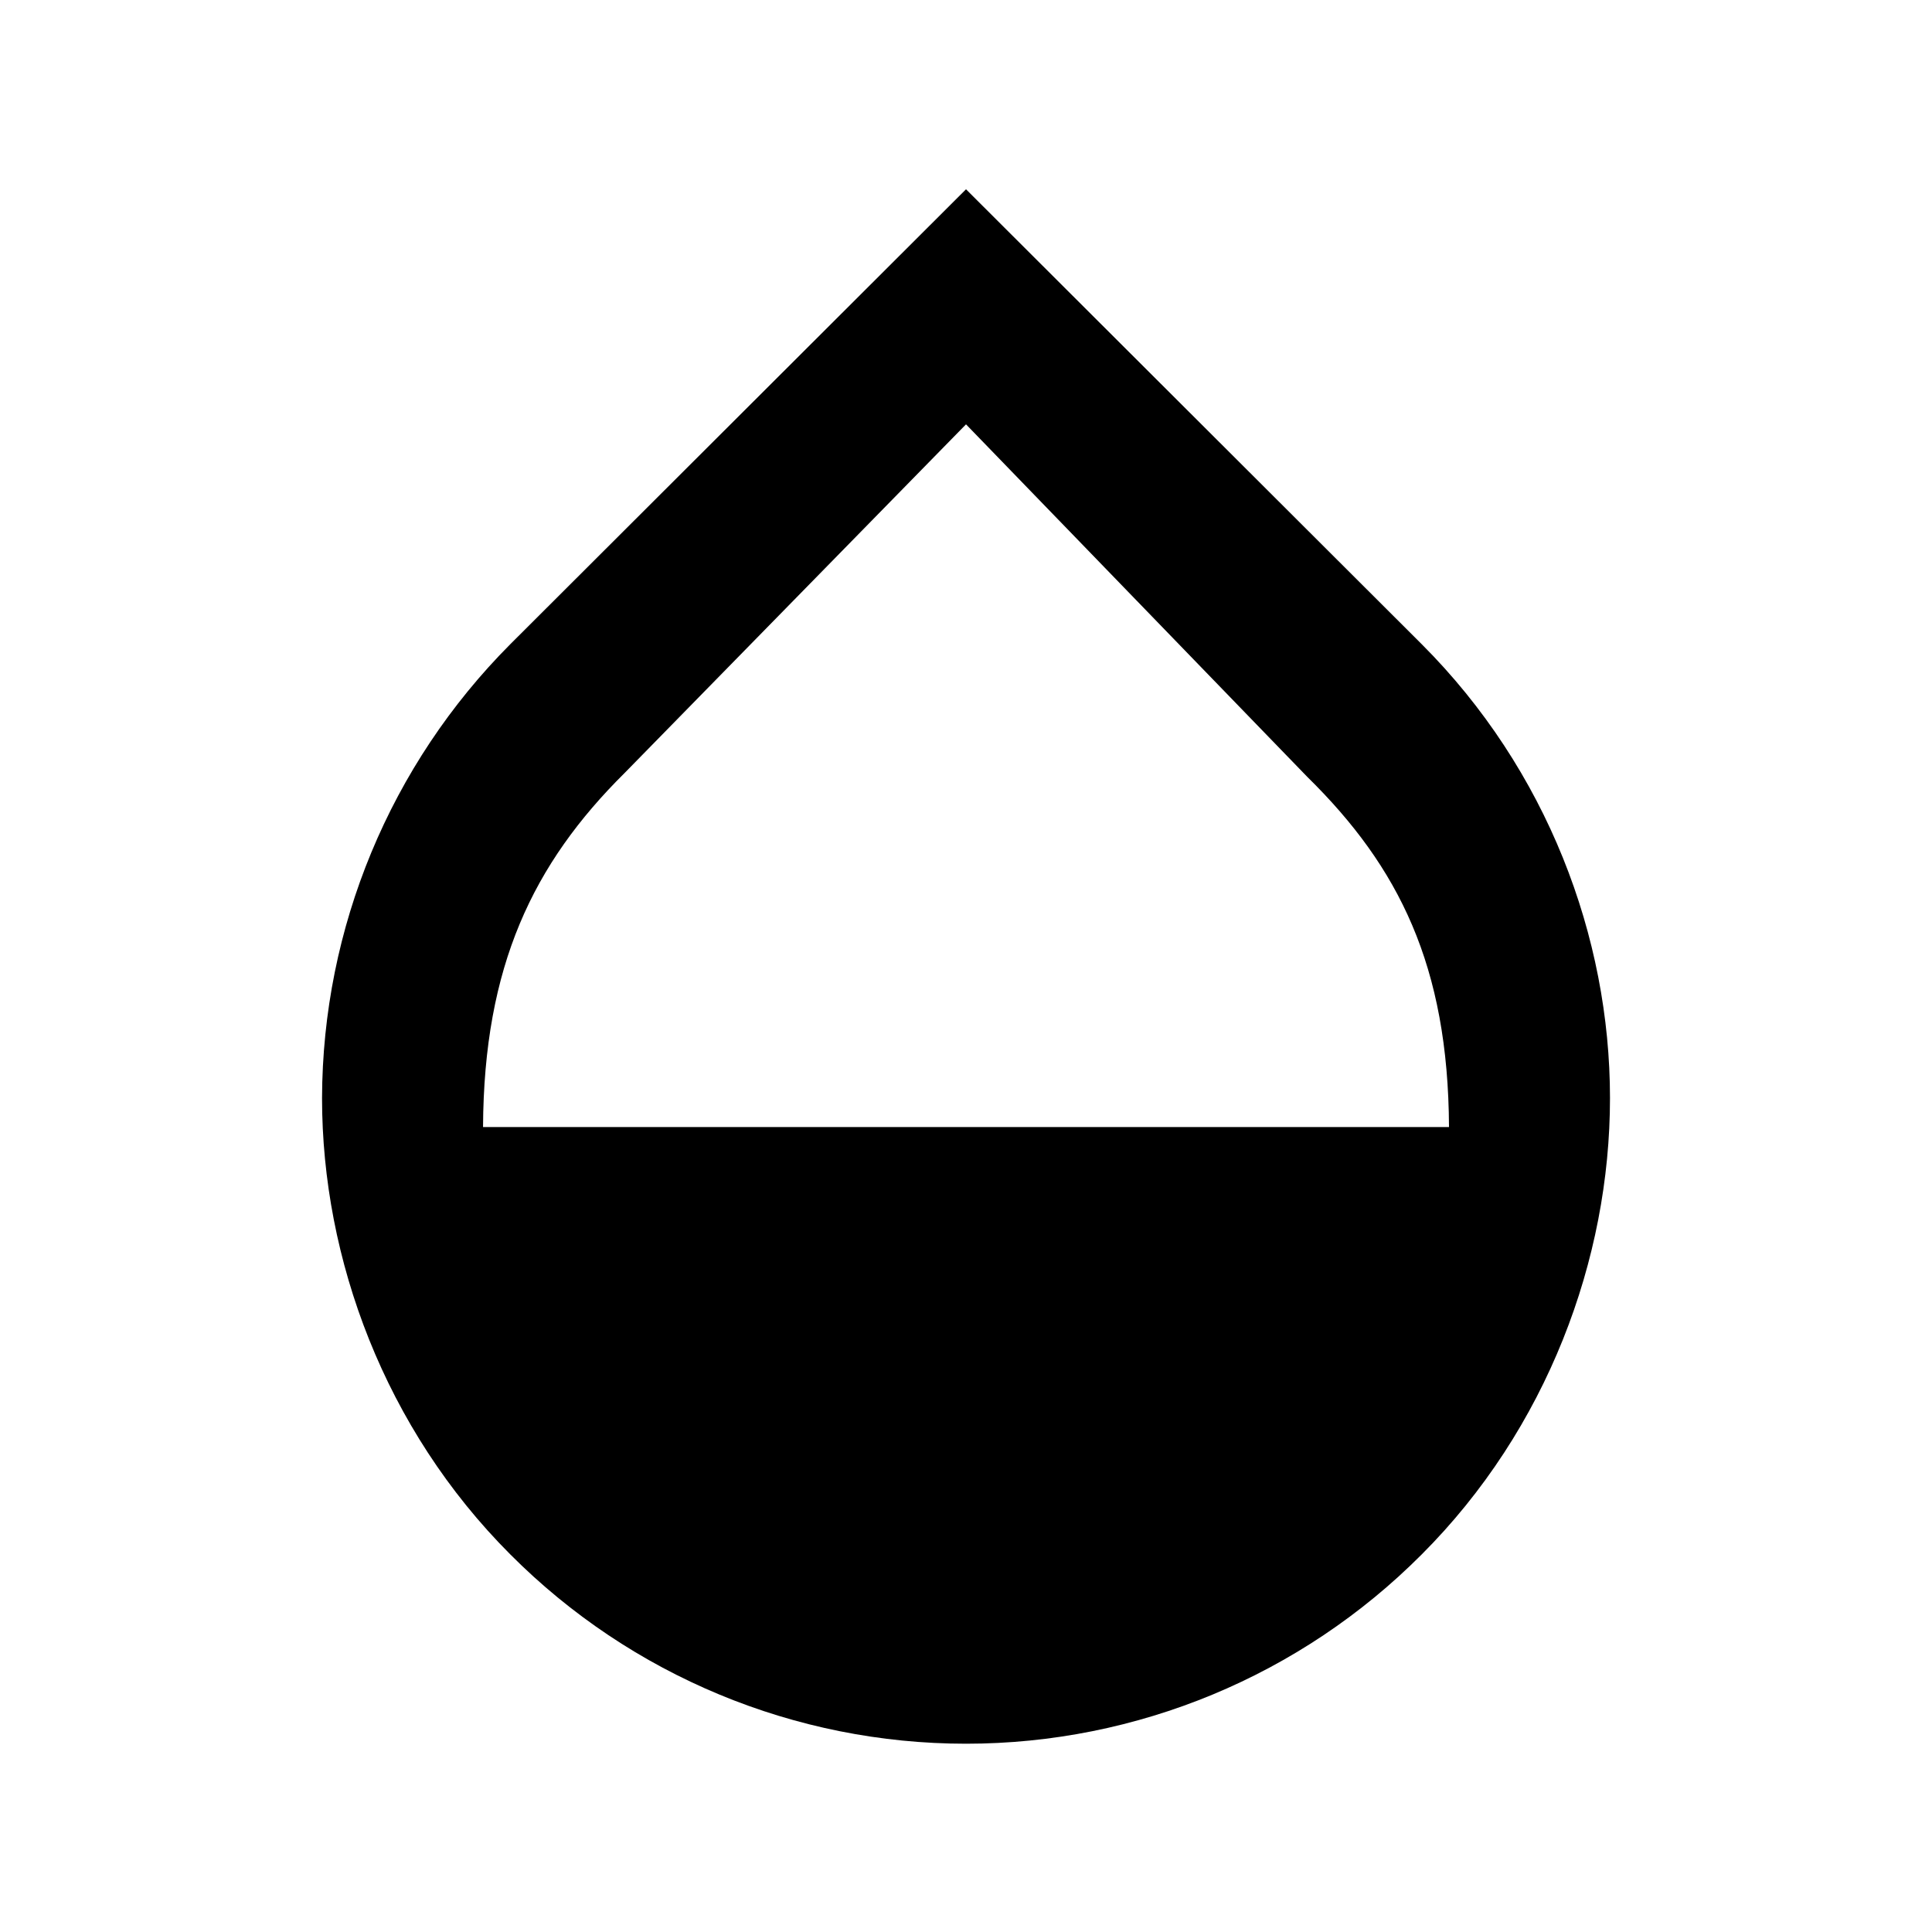
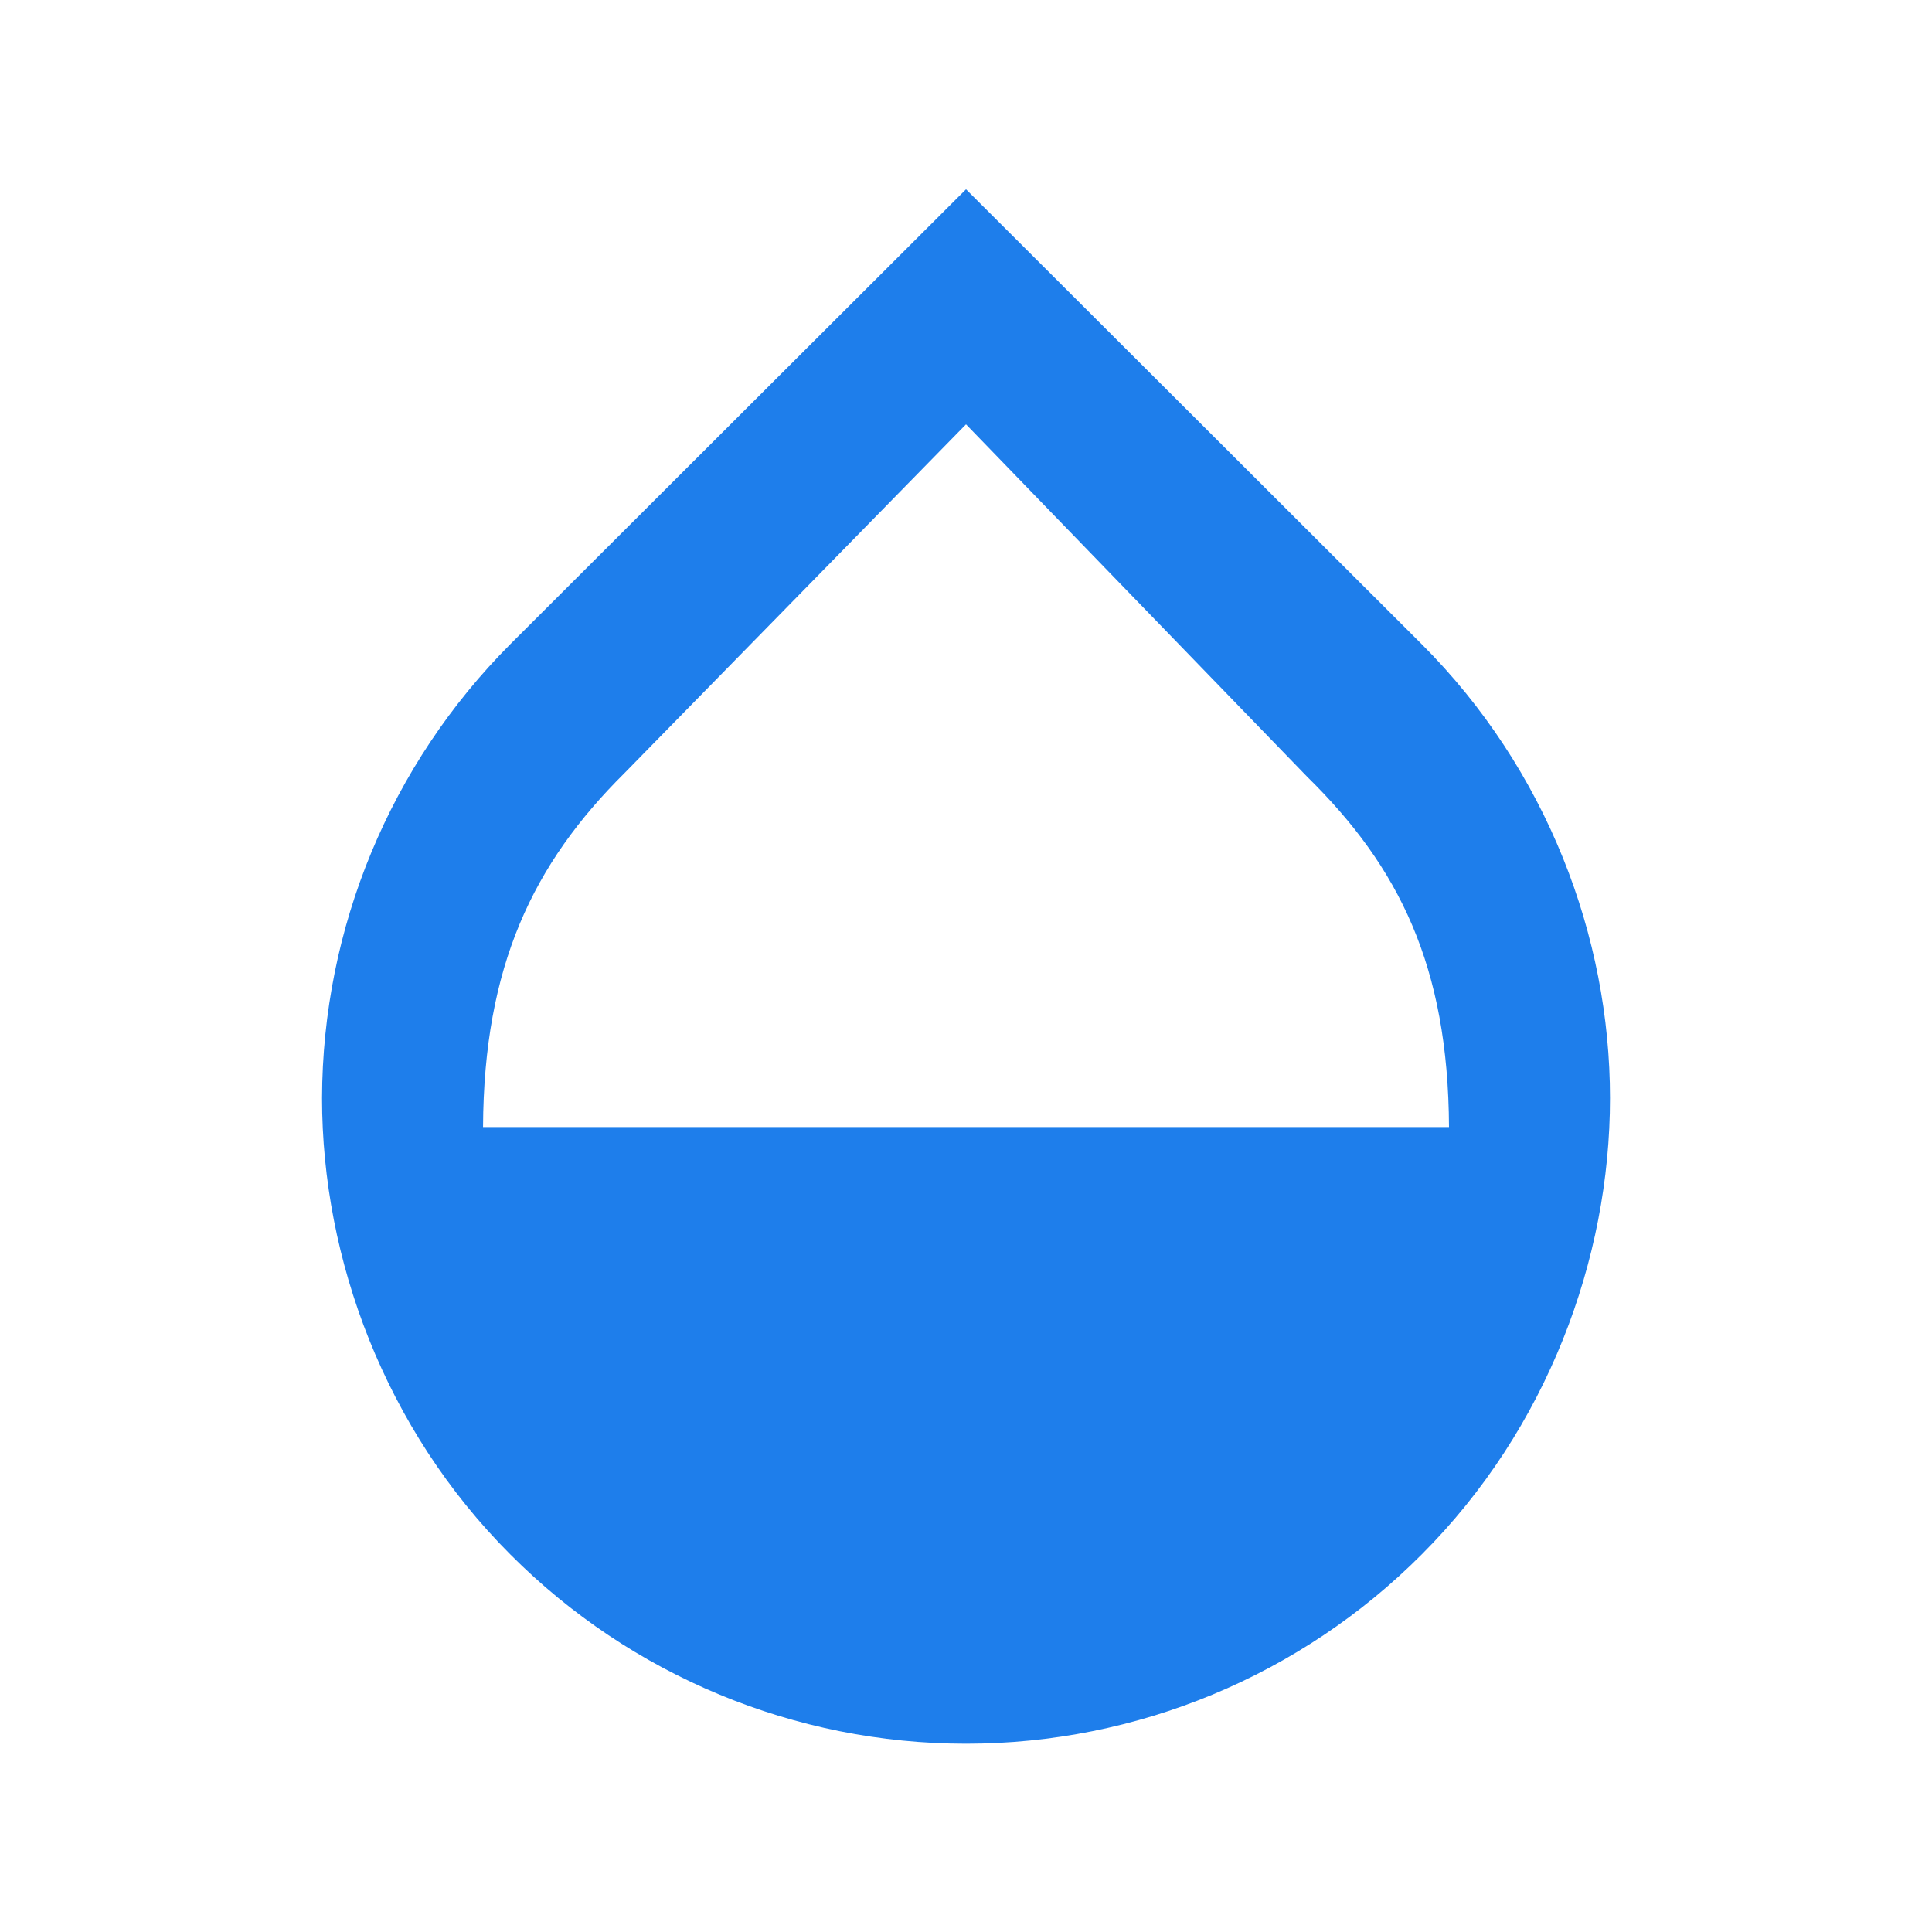
<svg xmlns="http://www.w3.org/2000/svg" style="isolation:isolate" viewBox="0 0 256 256" width="256pt" height="256pt">
-   <defs>
-     <clipPath id="_clipPath_LAU88Ed9hGNOHipPyYfLO0IrYo7ABfUS">
-       <rect width="256" height="256" />
-     </clipPath>
-   </defs>
-   <g clip-path="url(#_clipPath_LAU88Ed9hGNOHipPyYfLO0IrYo7ABfUS)">
-     <rect width="256" height="256" style="fill:rgb(0,0,0)" fill-opacity="0" />
-     <path d=" M 188.373 85.346 L 128.002 25.081 L 67.631 85.346 C 51.705 101.323 42.734 122.944 42.672 145.504 C 42.672 166.836 50.992 189.342 67.631 205.981 C 83.622 222.031 105.346 231.052 128.002 231.052 C 150.658 231.052 172.382 222.031 188.373 205.981 C 205.013 189.342 213.332 166.836 213.332 145.504 C 213.332 124.171 205.013 101.985 188.373 85.346 Z  M 64.005 149.343 C 64.111 128.011 70.618 114.465 82.777 102.412 L 128.002 56.227 L 173.227 102.945 C 185.387 114.891 191.893 128.011 192 149.343 L 64.005 149.343 Z " fill="rgb(0,0,0)" />
-   </g>
+   <rect width="256" height="256" style="fill:rgb(30,126,235)" fill-opacity="0" />
+   <path d=" M 188.373 85.346 L 128.002 25.081 L 67.631 85.346 C 51.705 101.323 42.734 122.944 42.672 145.504 C 42.672 166.836 50.992 189.342 67.631 205.981 C 83.622 222.031 105.346 231.052 128.002 231.052 C 150.658 231.052 172.382 222.031 188.373 205.981 C 205.013 189.342 213.332 166.836 213.332 145.504 C 213.332 124.171 205.013 101.985 188.373 85.346 Z  M 64.005 149.343 C 64.111 128.011 70.618 114.465 82.777 102.412 L 128.002 56.227 L 173.227 102.945 C 185.387 114.891 191.893 128.011 192 149.343 L 64.005 149.343 Z " fill="#1e7eeb" />
</svg>
